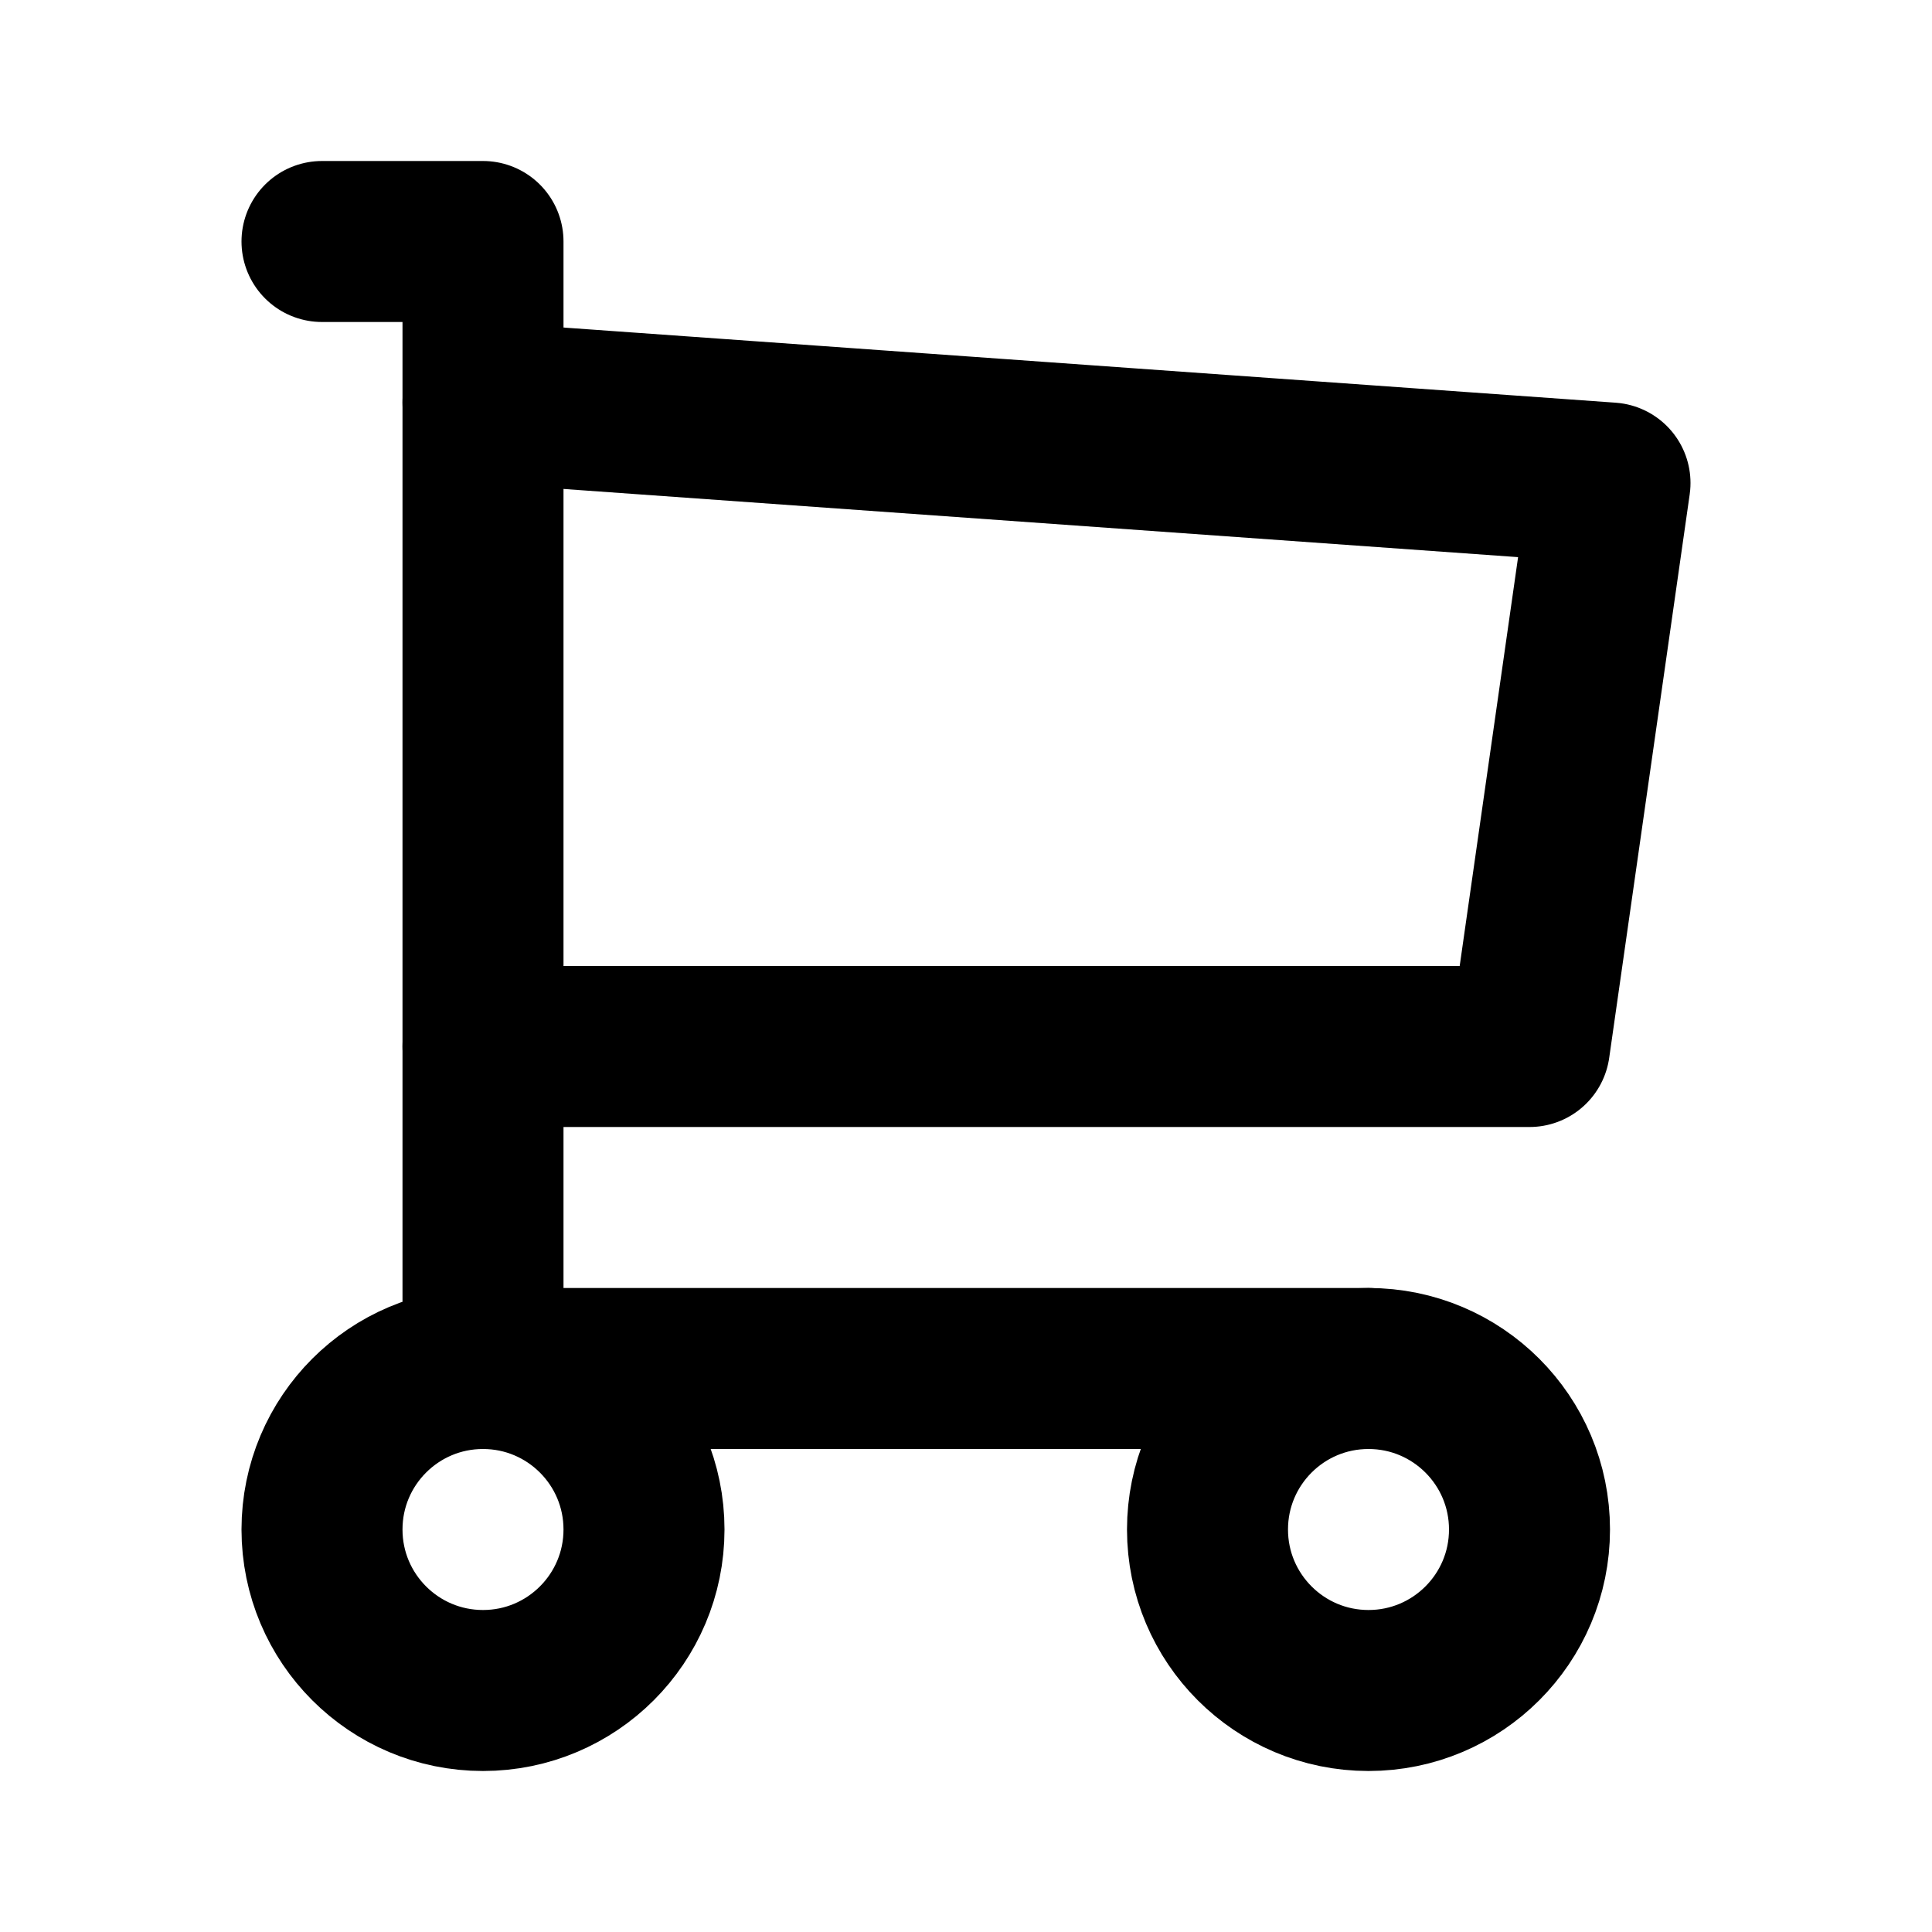
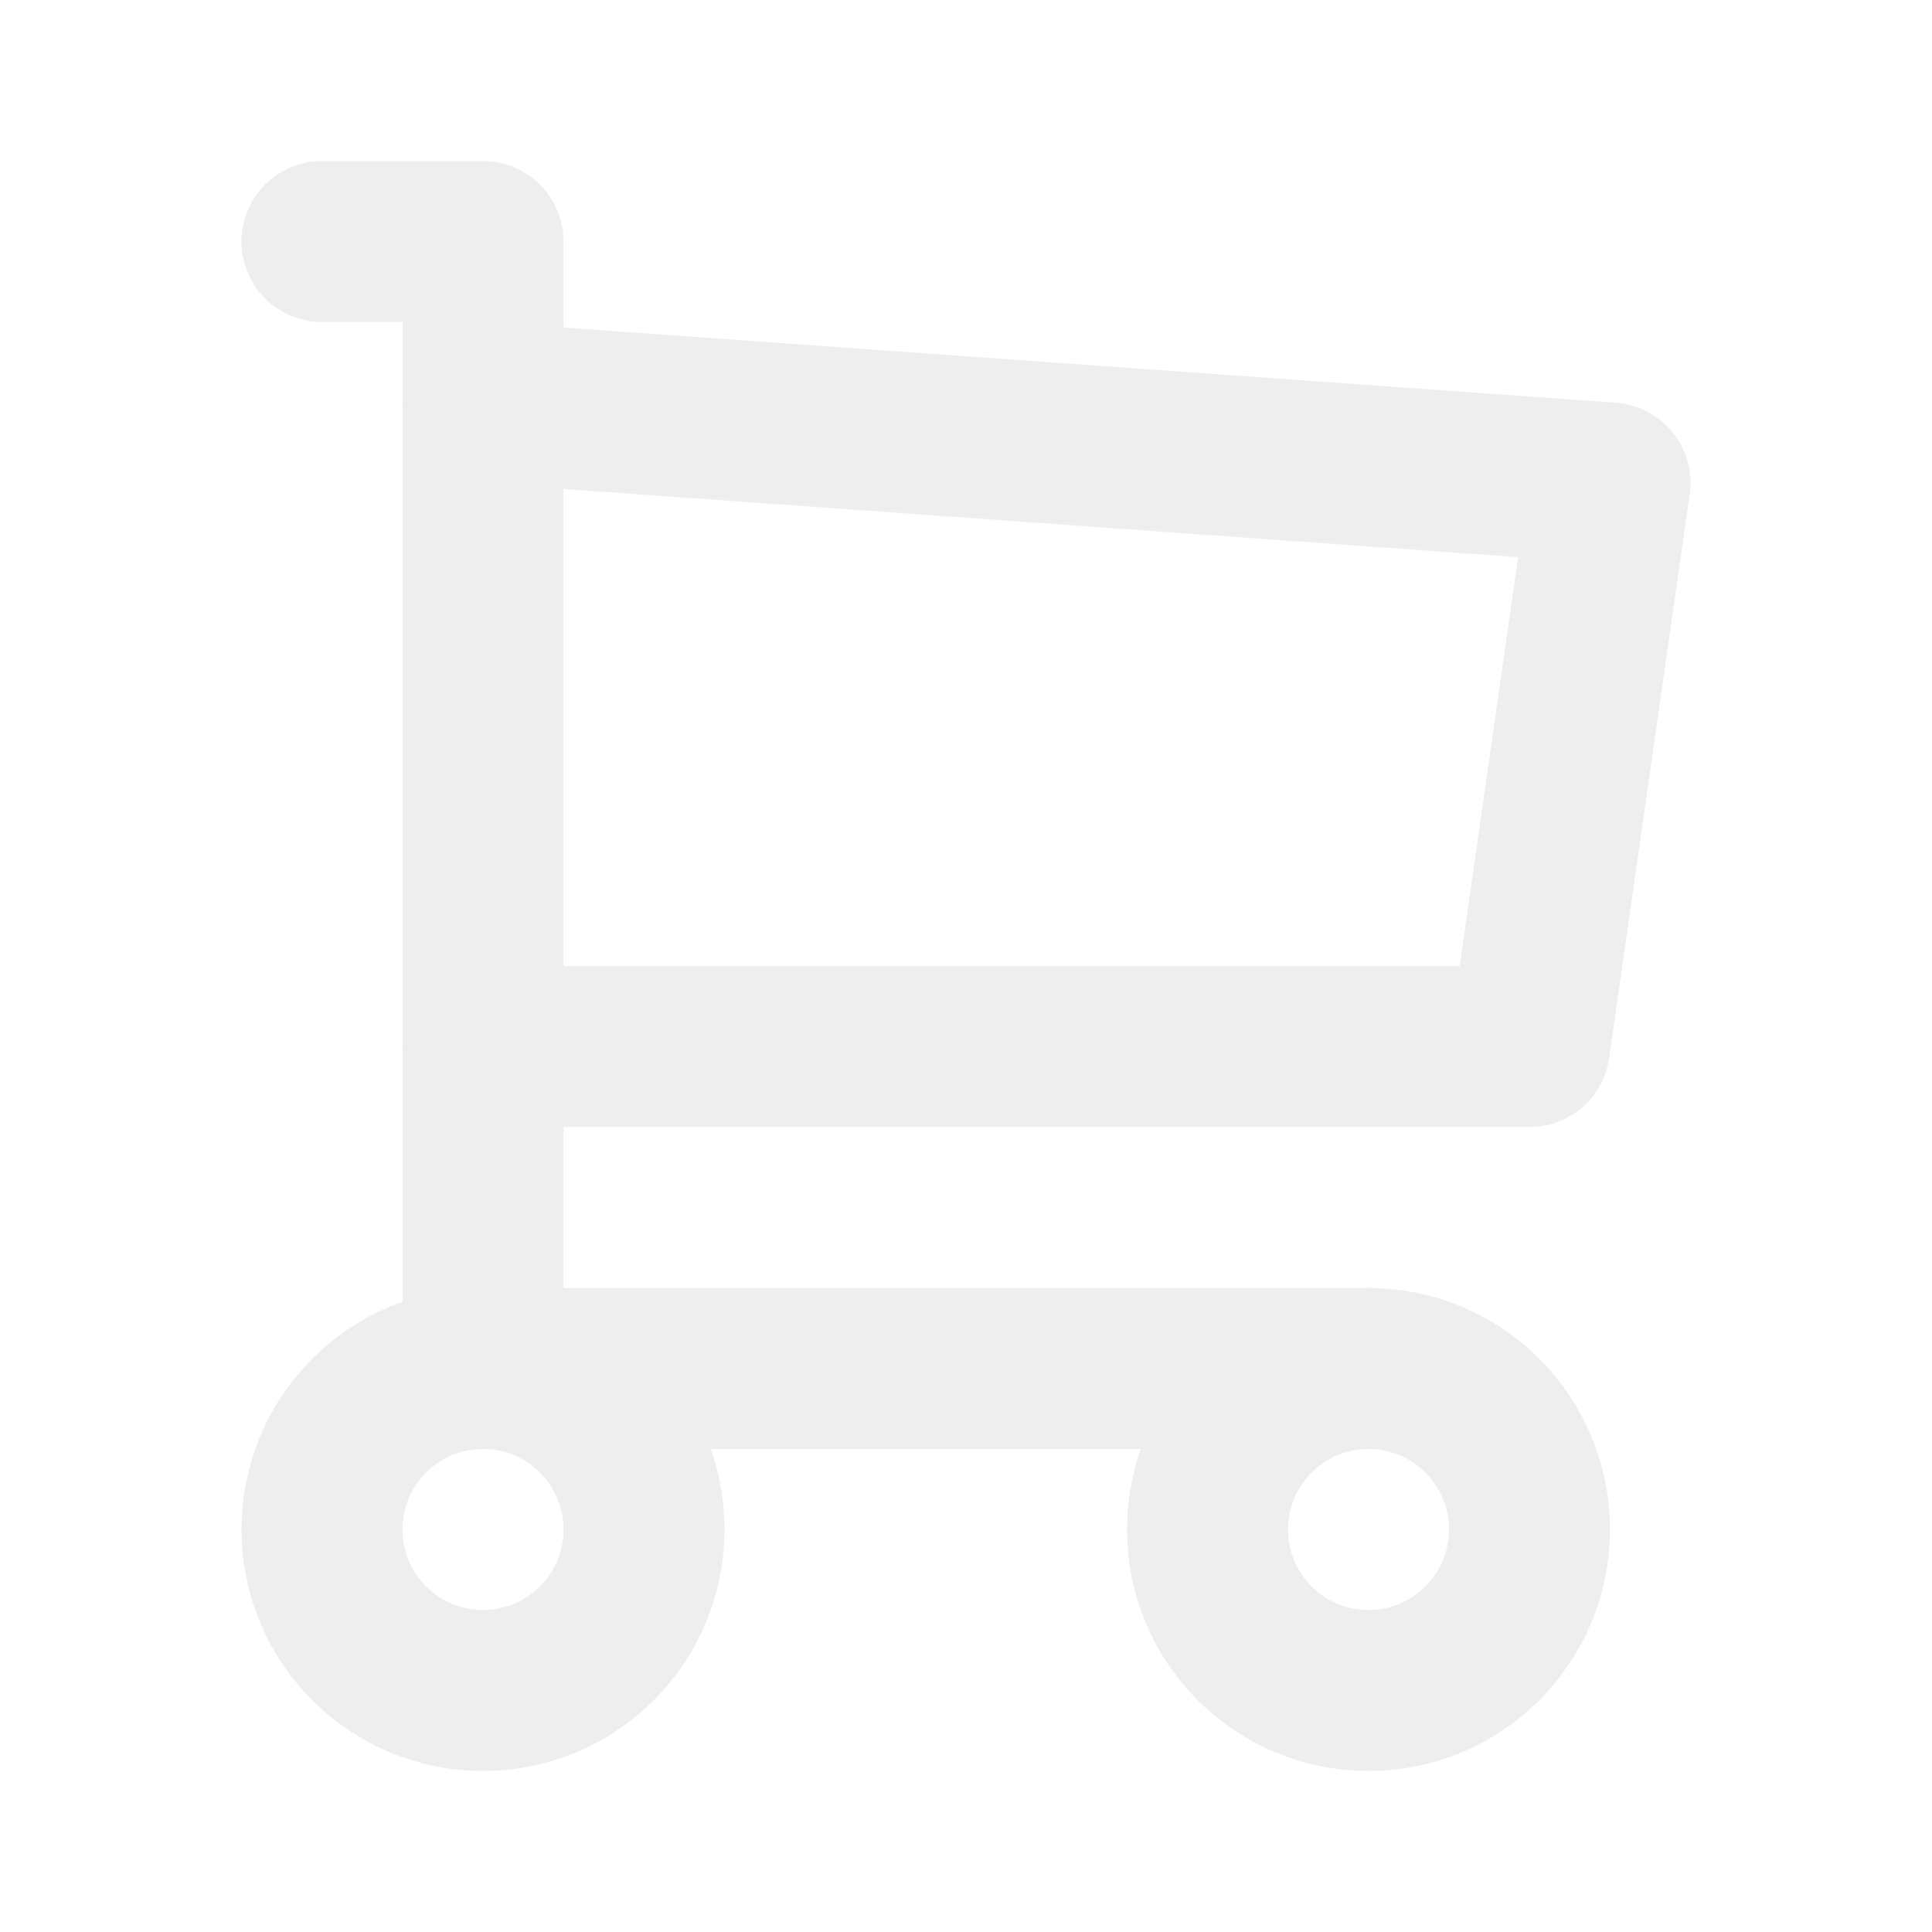
- <svg xmlns="http://www.w3.org/2000/svg" class="icon icon-tabler icon-tabler-shopping-cart" width="24" height="24" viewBox="0 0 24 24" stroke-width="2" stroke="currentColor" fill="none" stroke-linecap="round" stroke-linejoin="round">
+ <svg xmlns="http://www.w3.org/2000/svg" class="icon icon-tabler icon-tabler-shopping-cart" width="24" height="24" viewBox="0 0 24 24" stroke-width="2" stroke="#eee" fill="none" stroke-linecap="round" stroke-linejoin="round">
  <path stroke="none" d="M0 0h24v24H0z" fill="none" />
  <path d="M6 19m-2 0a2 2 0 1 0 4 0a2 2 0 1 0 -4 0" />
  <path d="M17 19m-2 0a2 2 0 1 0 4 0a2 2 0 1 0 -4 0" />
  <path d="M17 17h-11v-14h-2" />
  <path d="M6 5l14 1l-1 7h-13" />
</svg>
